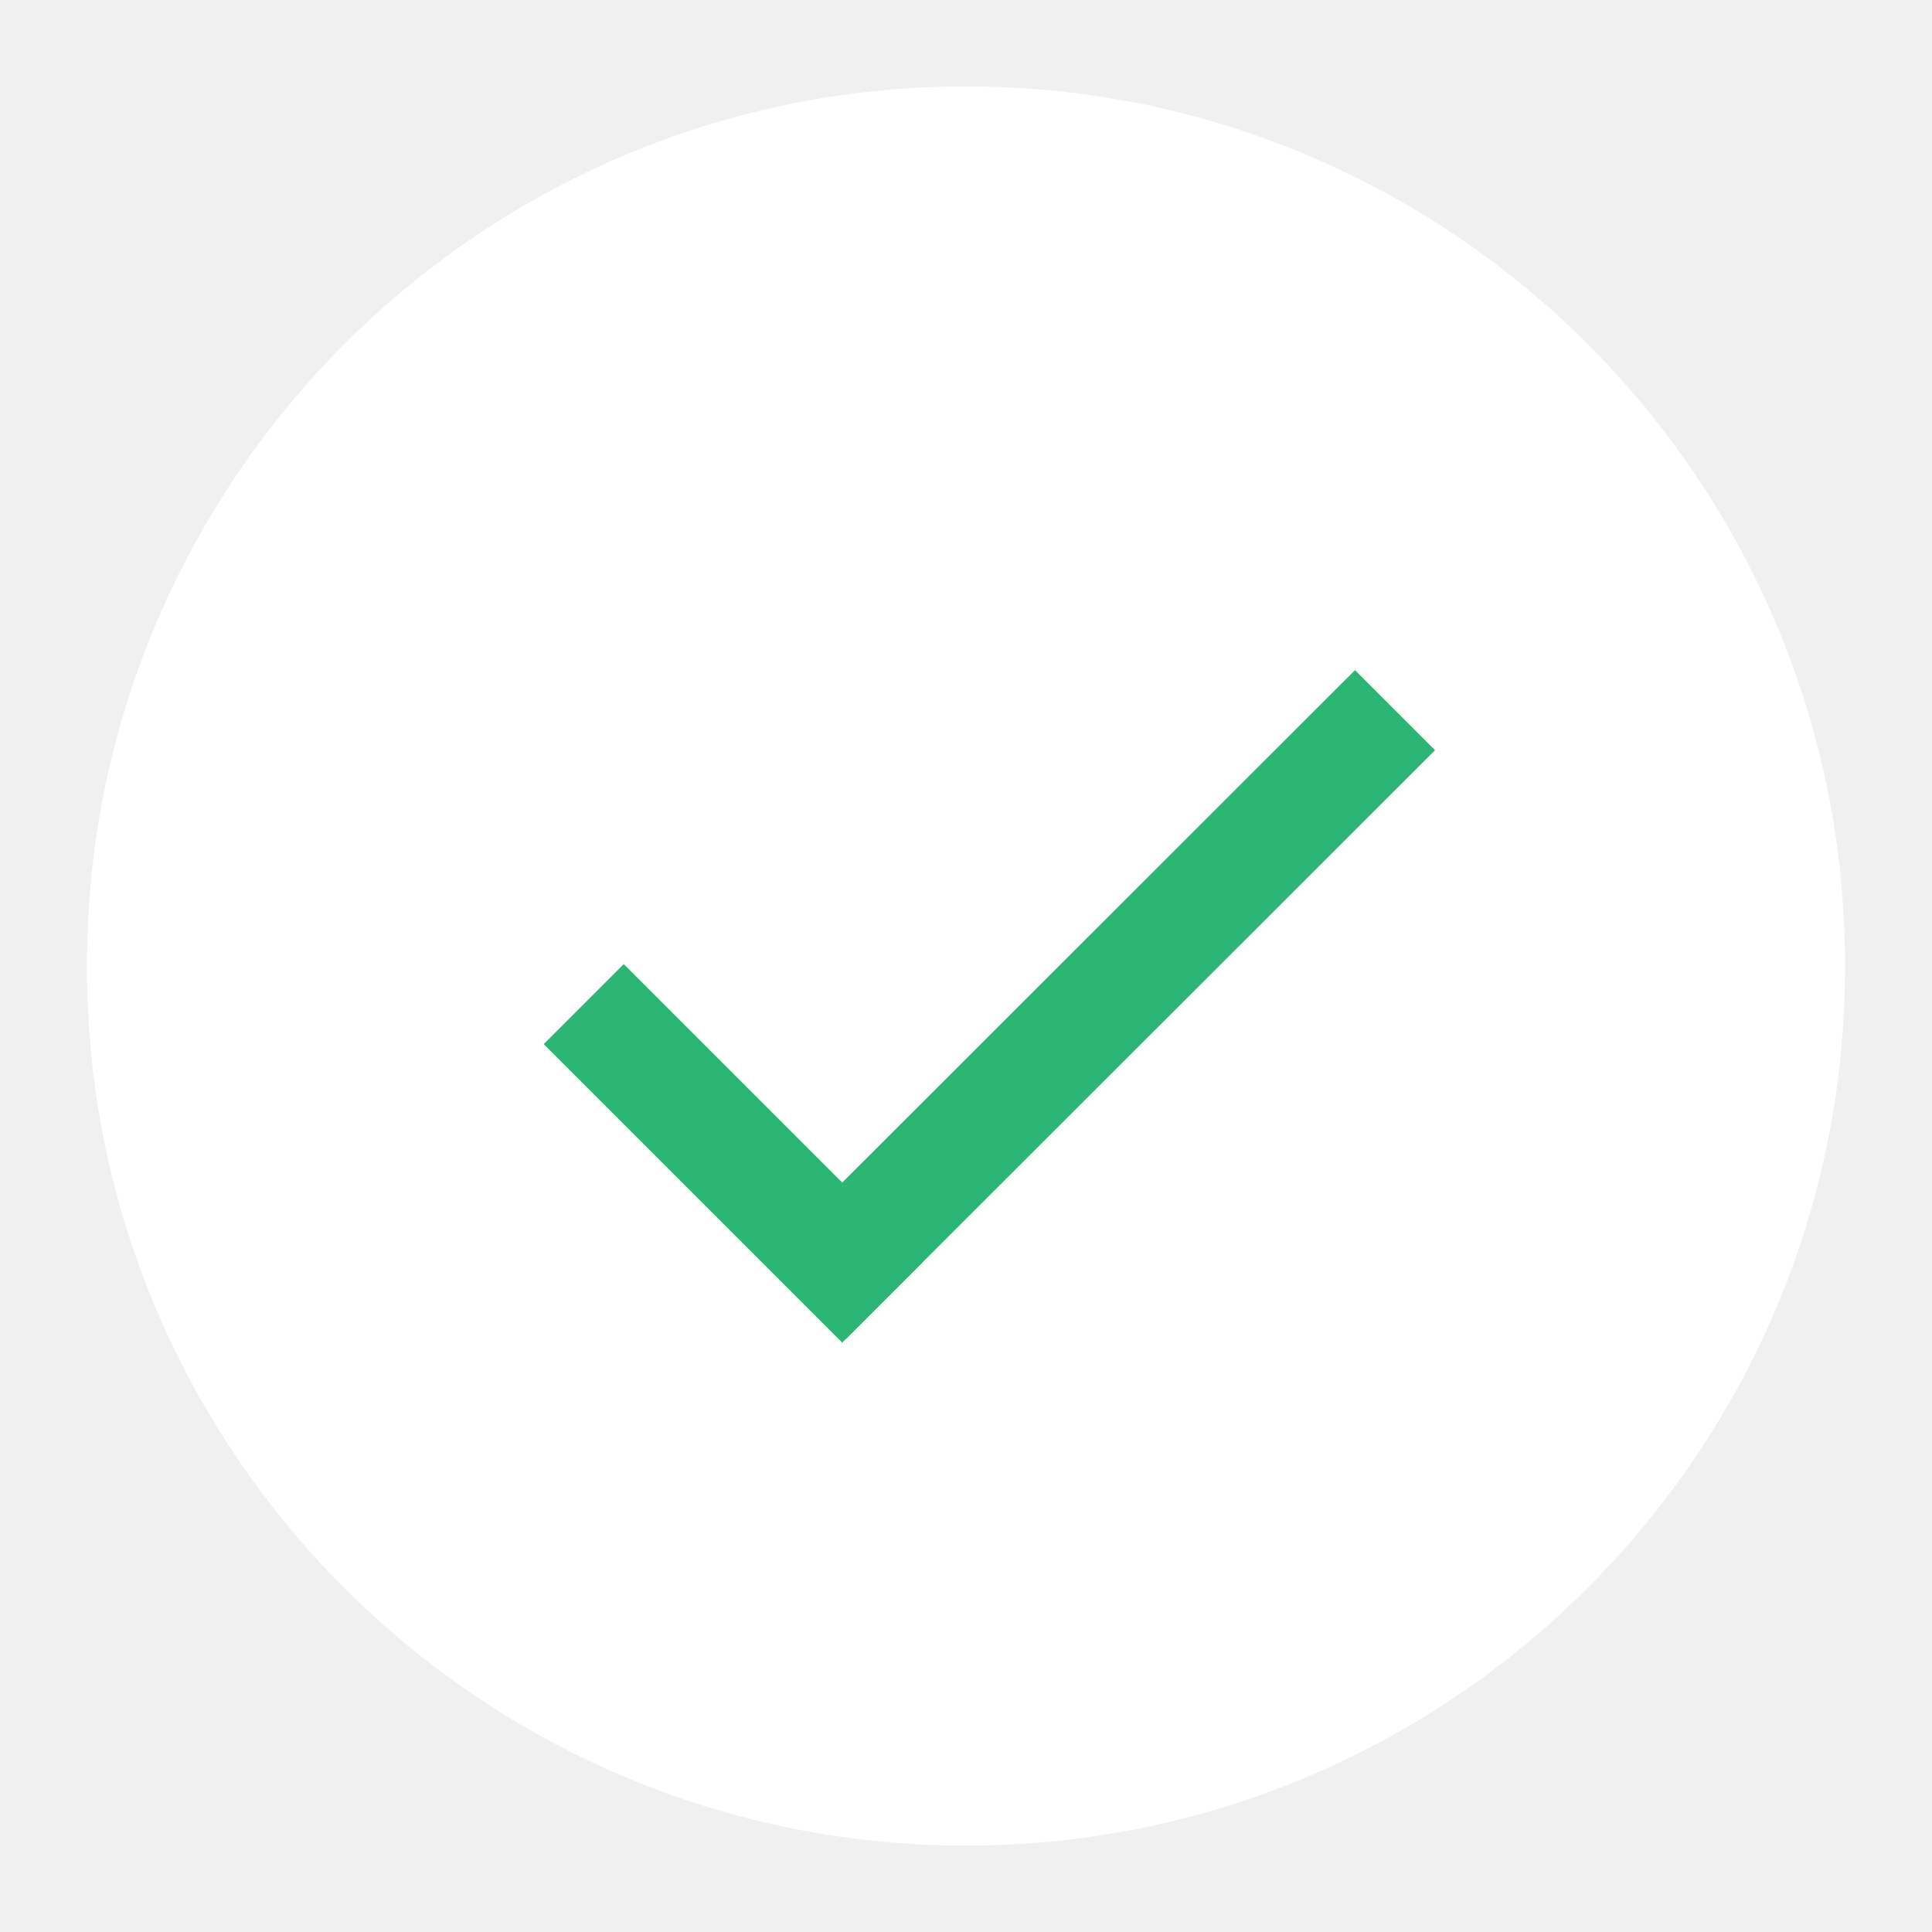
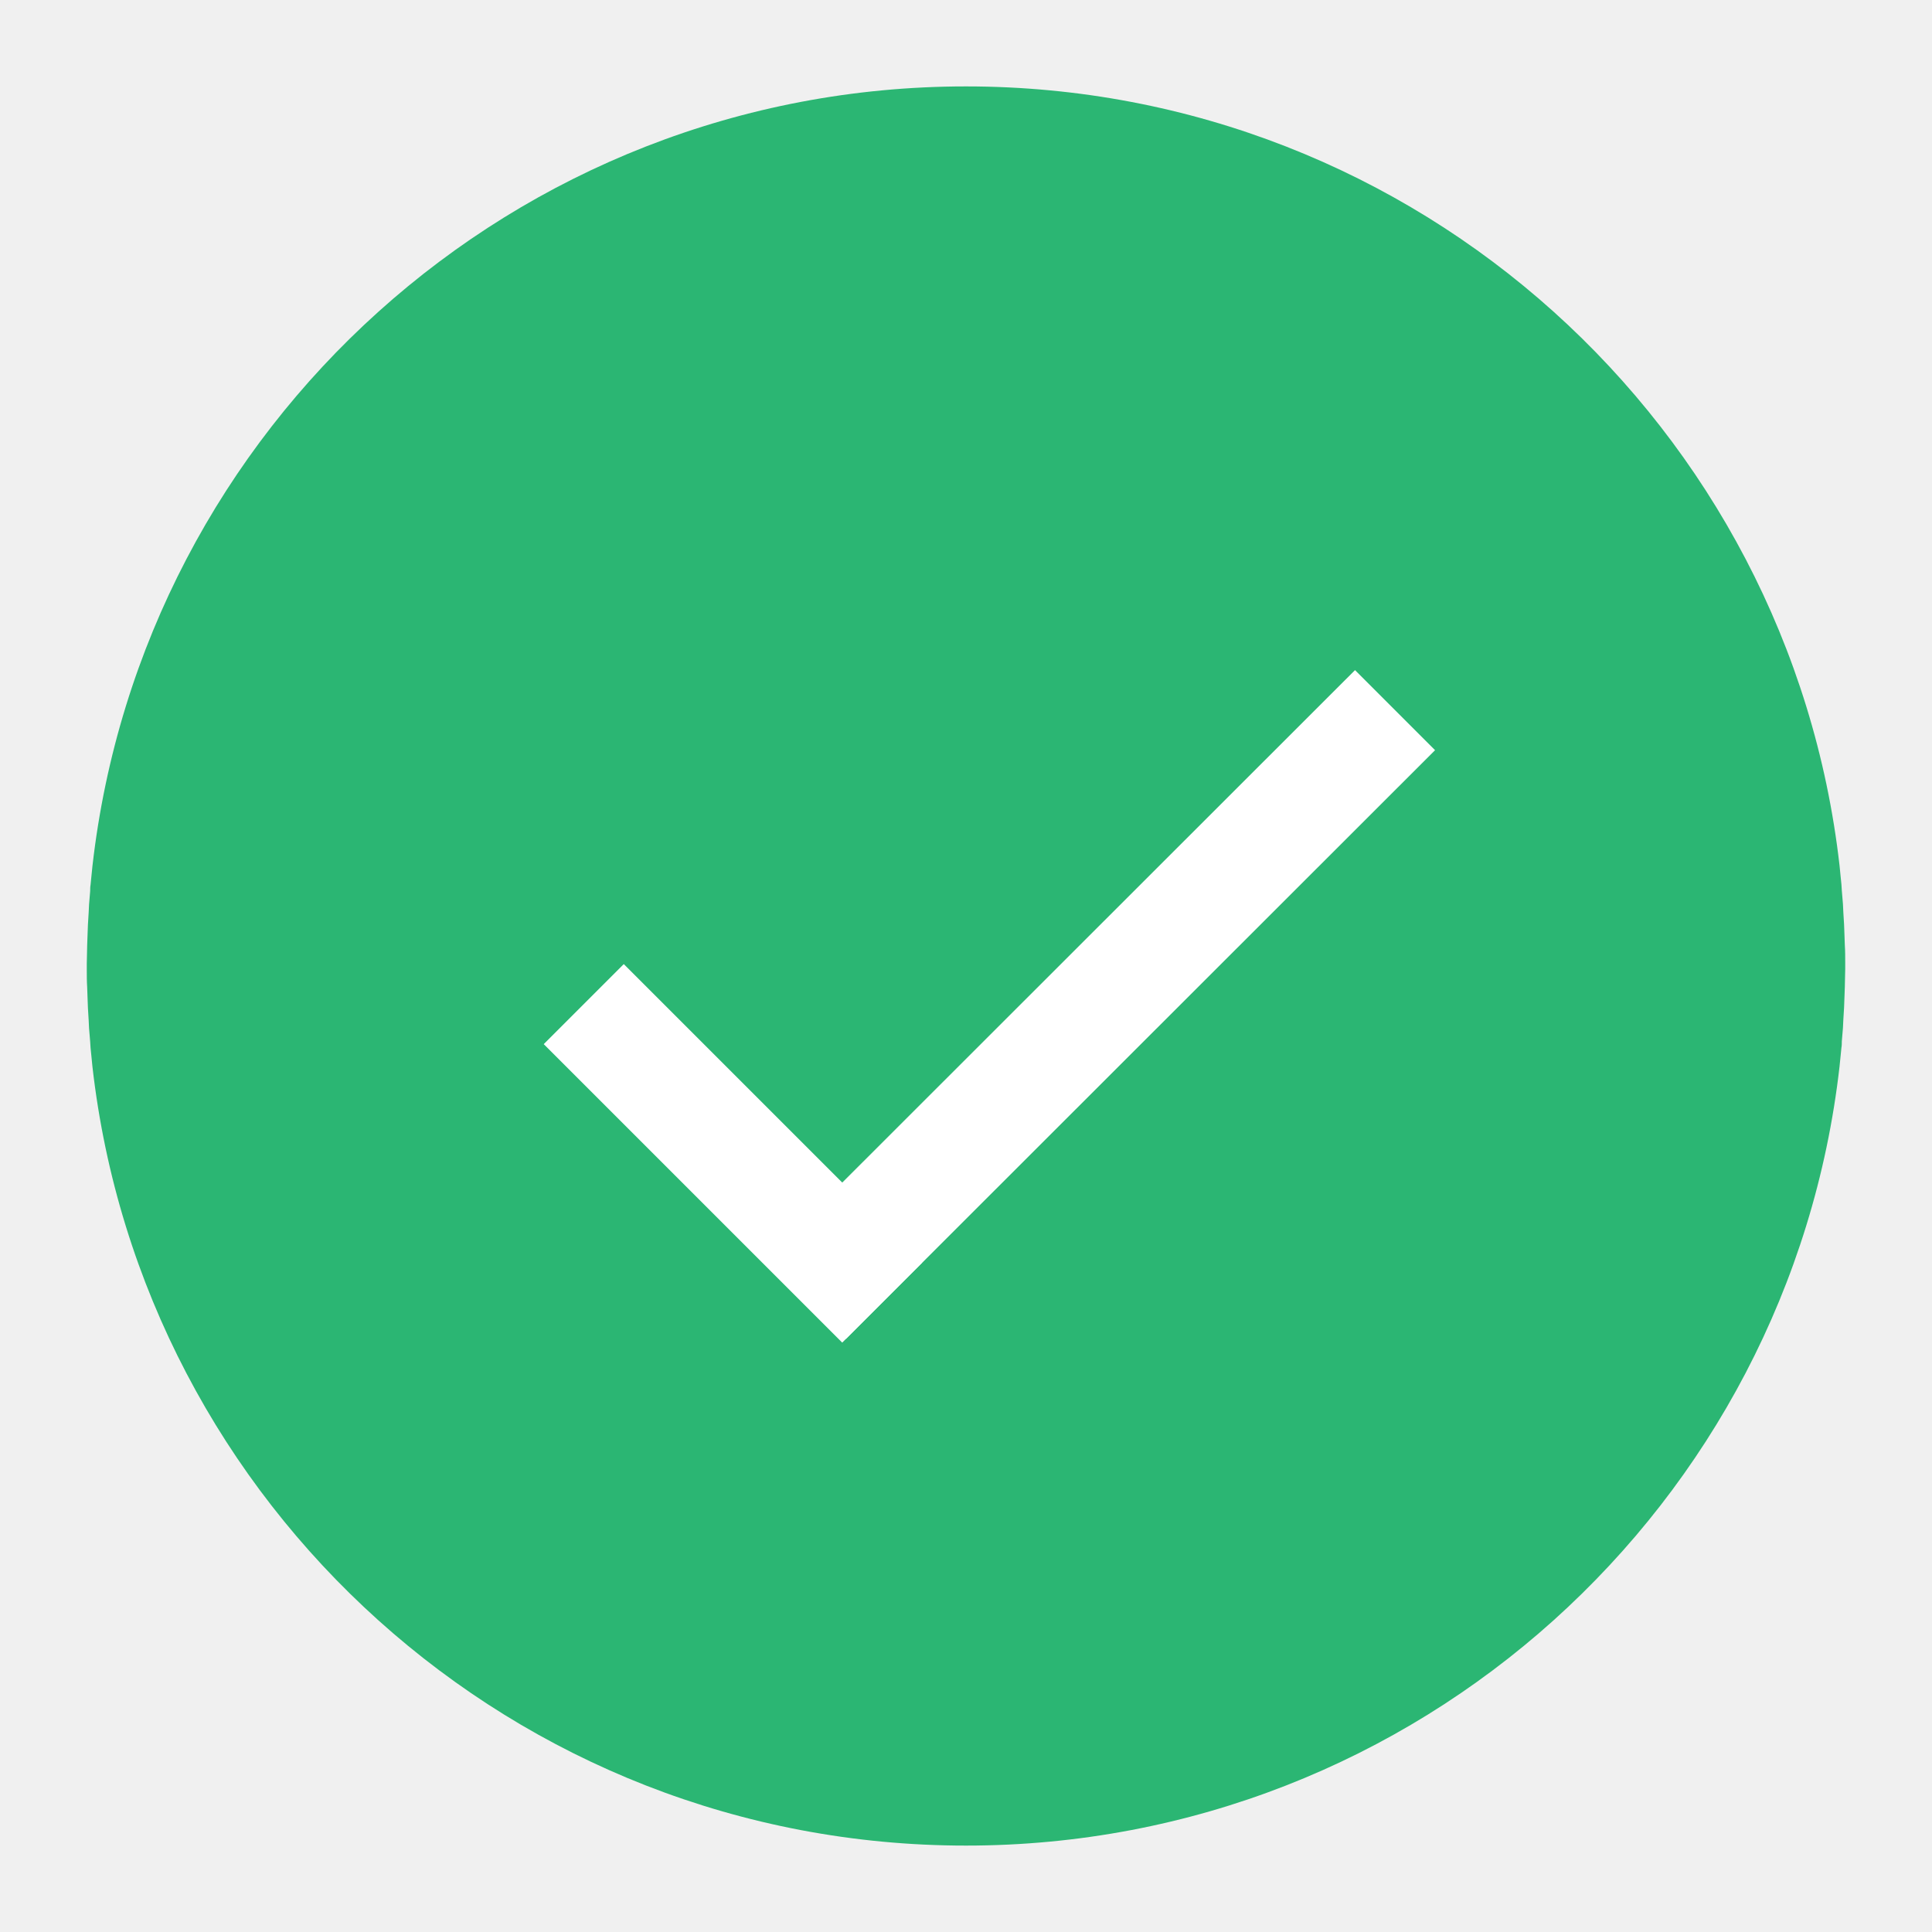
<svg xmlns="http://www.w3.org/2000/svg" id="Layer_1" style="enable-background:new 0 0 512 512;" version="1.1" viewBox="0 0 512 512" xml:space="preserve">
  <style type="text/css">
- 	.st0{fill:#FFFFFF;}
- 	.st1{fill:none;stroke:#2BB673;stroke-width:30;stroke-miterlimit:10;}
+ 	.st0{fill:#2BB673;}
+ 	.st1{fill:none;stroke:#FFFFFF;stroke-width:30;stroke-miterlimit:10;}
</style>
  <path class="st0" d="M489,255.9c0-0.2,0-0.5,0-0.7c0-1.6,0-3.2-0.1-4.7c0-0.9-0.1-1.8-0.1-2.8c0-0.9-0.1-1.8-0.1-2.7  c-0.1-1.1-0.1-2.2-0.2-3.3c0-0.7-0.1-1.4-0.1-2.1c-0.1-1.2-0.2-2.4-0.3-3.6c0-0.5-0.1-1.1-0.1-1.6c-0.1-1.3-0.3-2.6-0.4-4  c0-0.3-0.1-0.7-0.1-1C474.3,113.2,375.7,22.9,256,22.9S37.7,113.2,24.5,229.5c0,0.3-0.1,0.7-0.1,1c-0.1,1.3-0.3,2.6-0.4,4  c-0.1,0.5-0.1,1.1-0.1,1.6c-0.1,1.2-0.2,2.4-0.3,3.6c0,0.7-0.1,1.4-0.1,2.1c-0.1,1.1-0.1,2.2-0.2,3.3c0,0.9-0.1,1.8-0.1,2.7  c0,0.9-0.1,1.8-0.1,2.8c0,1.6-0.1,3.2-0.1,4.7c0,0.2,0,0.5,0,0.7c0,0,0,0,0,0.1s0,0,0,0.1c0,0.2,0,0.5,0,0.7c0,1.6,0,3.2,0.1,4.7  c0,0.9,0.1,1.8,0.1,2.8c0,0.9,0.1,1.8,0.1,2.7c0.1,1.1,0.1,2.2,0.2,3.3c0,0.7,0.1,1.4,0.1,2.1c0.1,1.2,0.2,2.4,0.3,3.6  c0,0.5,0.1,1.1,0.1,1.6c0.1,1.3,0.3,2.6,0.4,4c0,0.3,0.1,0.7,0.1,1C37.7,398.8,136.3,489.1,256,489.1s218.3-90.3,231.5-206.5  c0-0.3,0.1-0.7,0.1-1c0.1-1.3,0.3-2.6,0.4-4c0.1-0.5,0.1-1.1,0.1-1.6c0.1-1.2,0.2-2.4,0.3-3.6c0-0.7,0.1-1.4,0.1-2.1  c0.1-1.1,0.1-2.2,0.2-3.3c0-0.9,0.1-1.8,0.1-2.7c0-0.9,0.1-1.8,0.1-2.8c0-1.6,0.1-3.2,0.1-4.7c0-0.2,0-0.5,0-0.7  C489,256,489,256,489,255.9C489,256,489,256,489,255.9z" id="XMLID_3_" />
  <g id="XMLID_1_">
    <line class="st1" id="XMLID_2_" x1="213.6" x2="369.7" y1="344.2" y2="188.2" />
    <line class="st1" id="XMLID_4_" x1="233.8" x2="154.7" y1="345.2" y2="266.1" />
  </g>
</svg>
